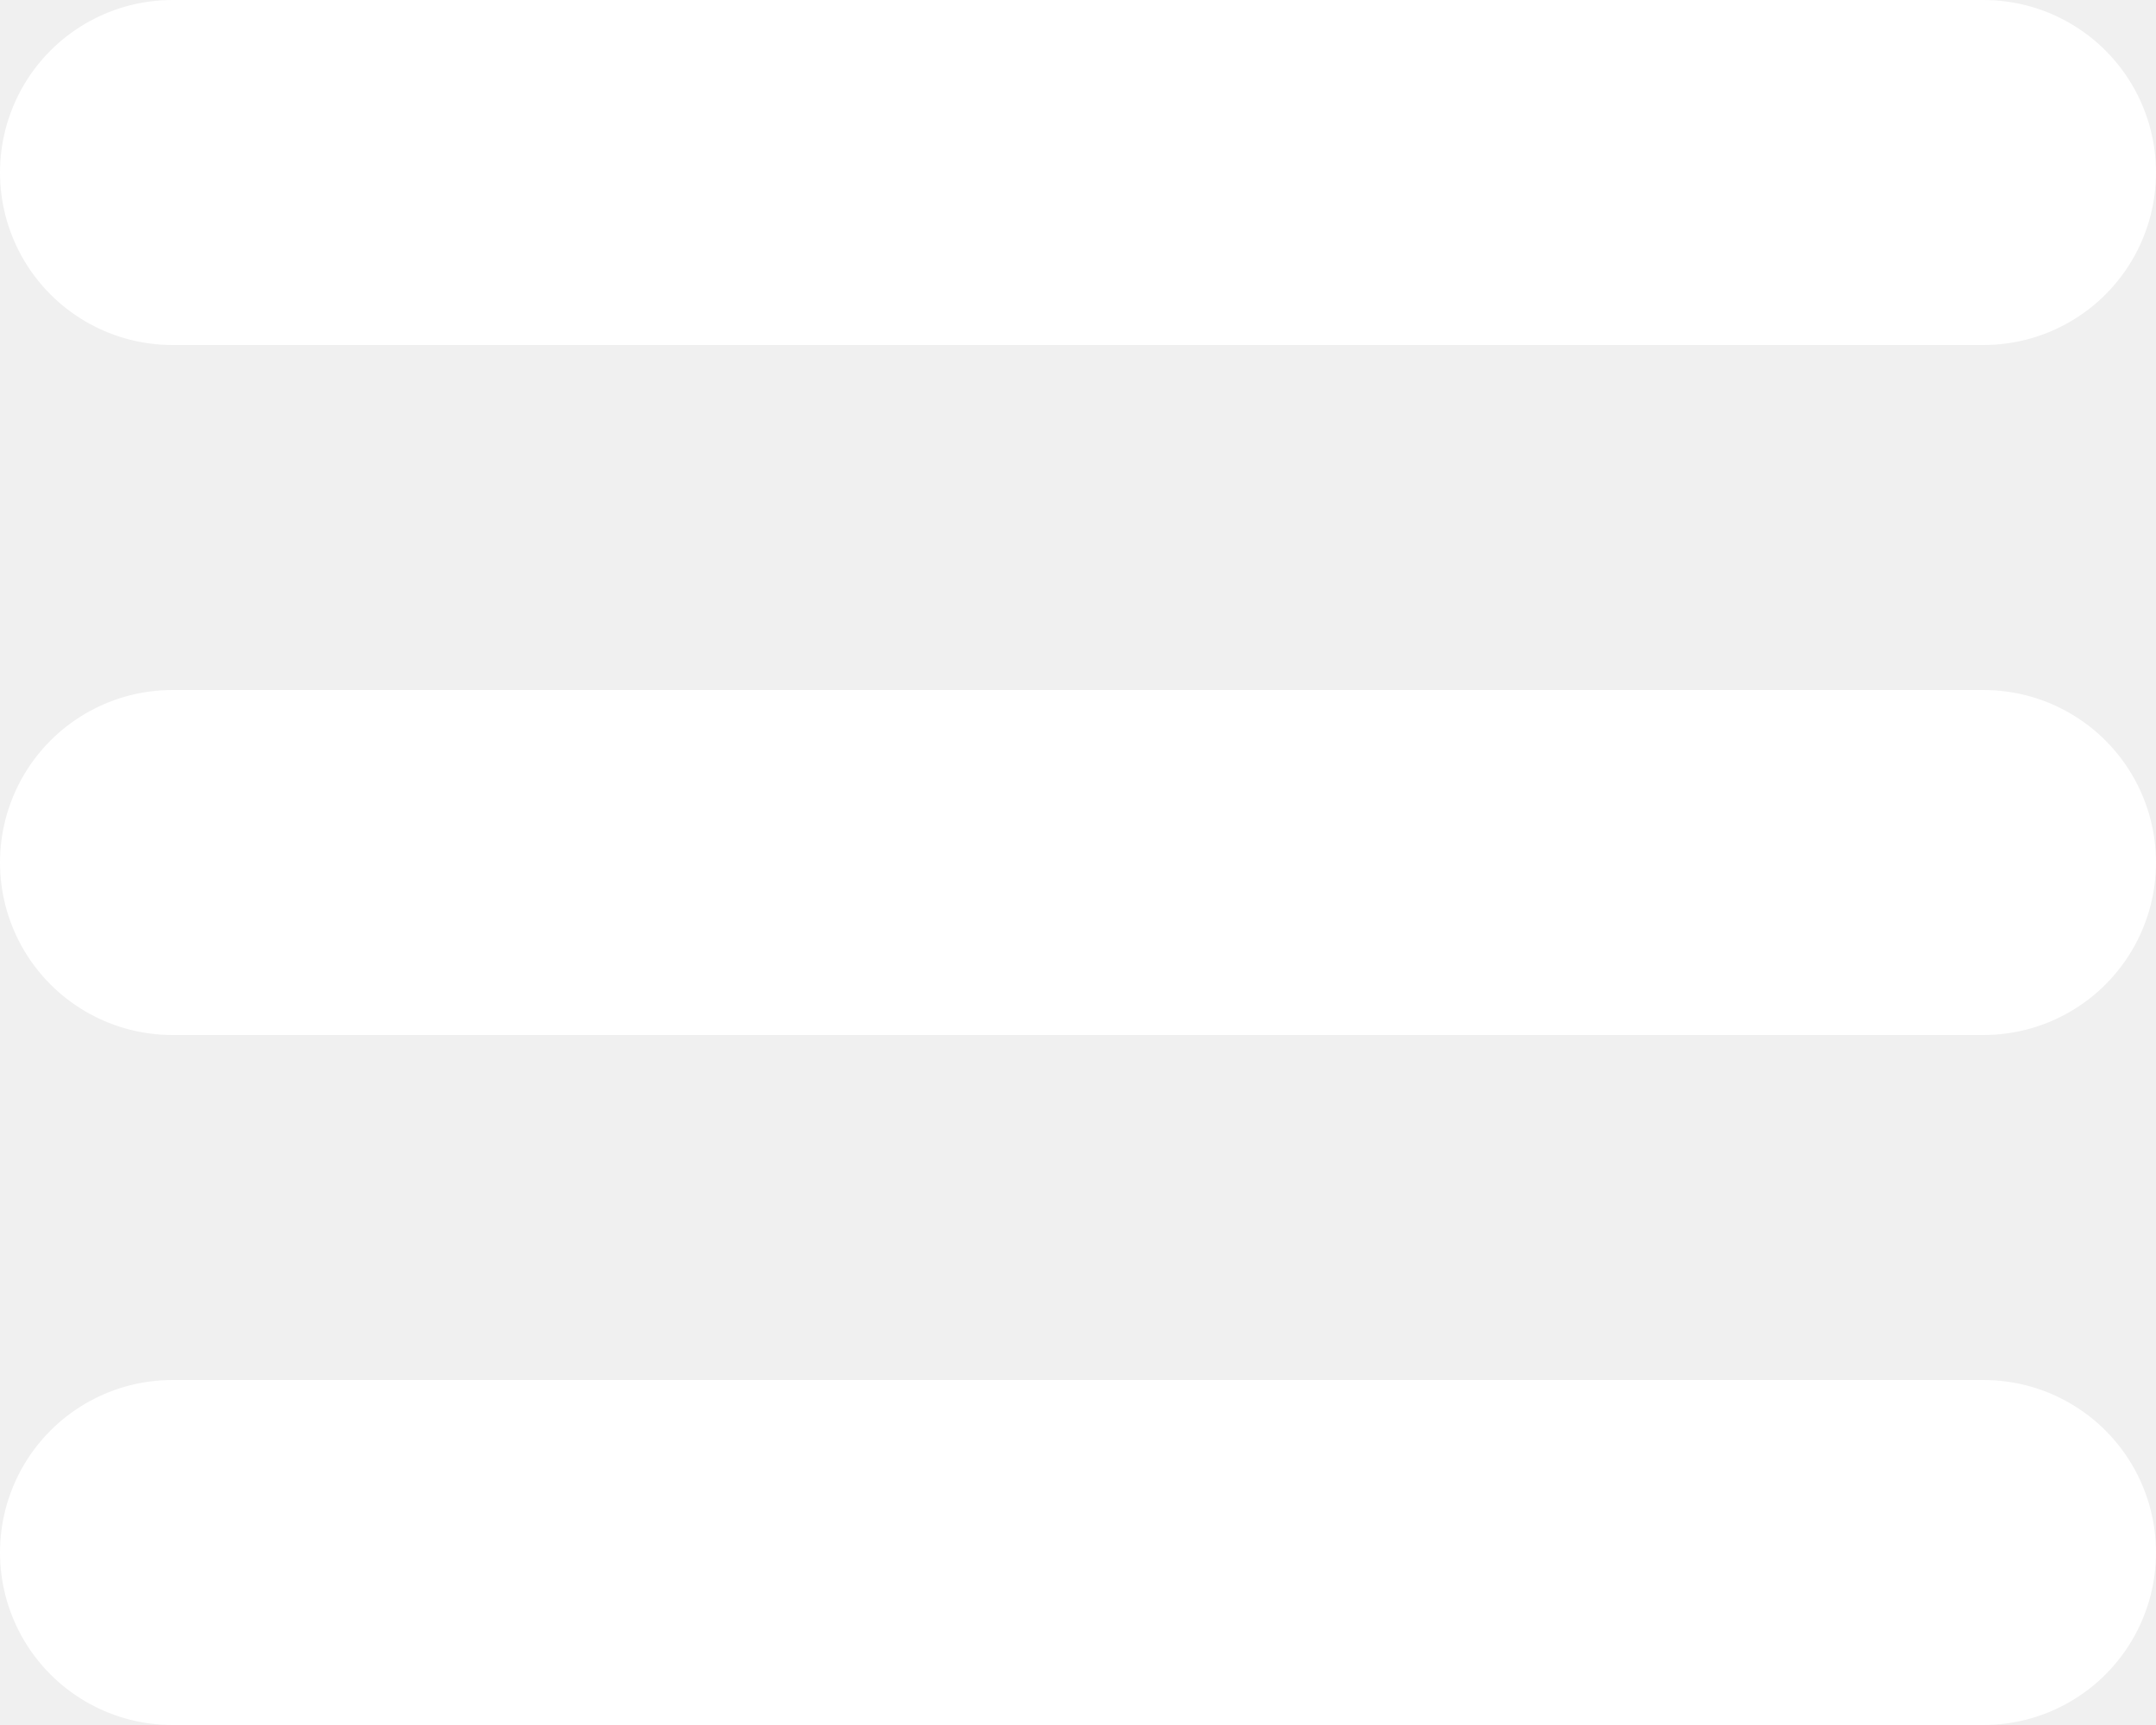
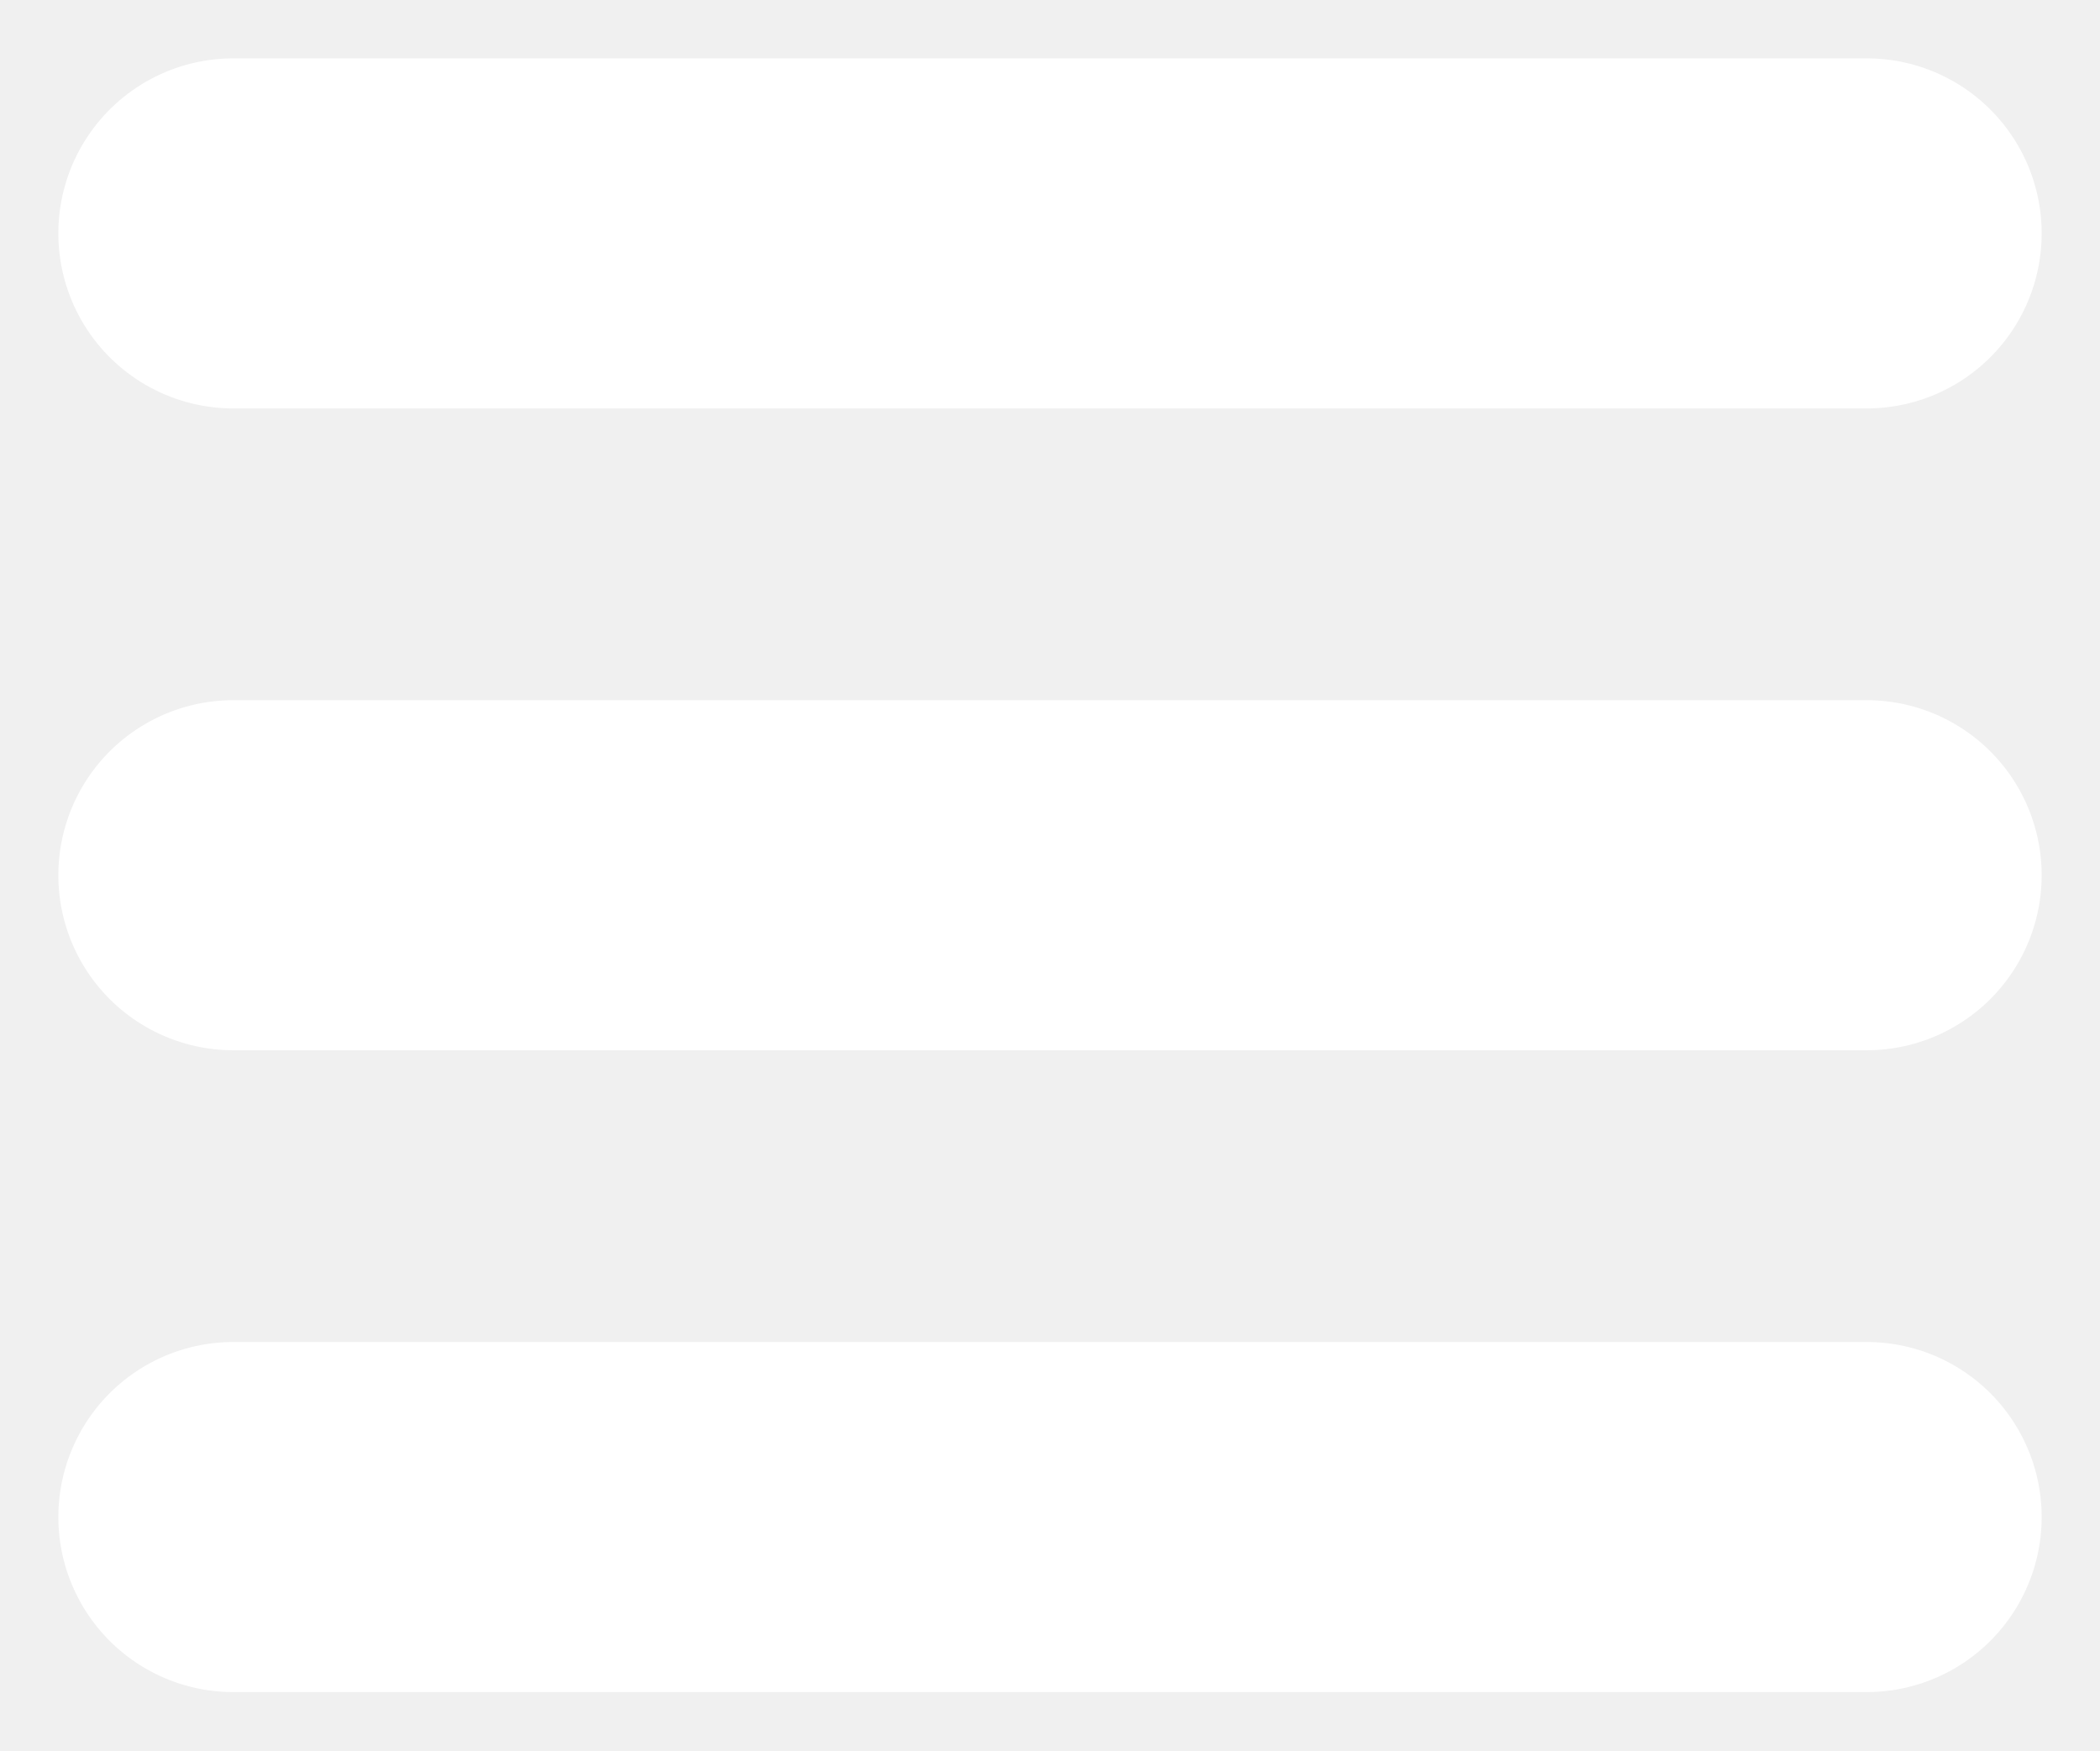
- <svg xmlns="http://www.w3.org/2000/svg" width="25" height="20" viewBox="0 0 25 20" fill="none">
-   <path d="M2 2H23M2 10H23M2 18H23" stroke="white" stroke-width="4" stroke-linecap="round" stroke-linejoin="round" />
+ <svg xmlns="http://www.w3.org/2000/svg" width="18" height="15" viewBox="0 0 18 15" fill="none">
+   <path d="M2 2H16M2 7.5H16M2 13H16" stroke="white" stroke-width="3" stroke-linecap="round" stroke-linejoin="round" />
</svg>
